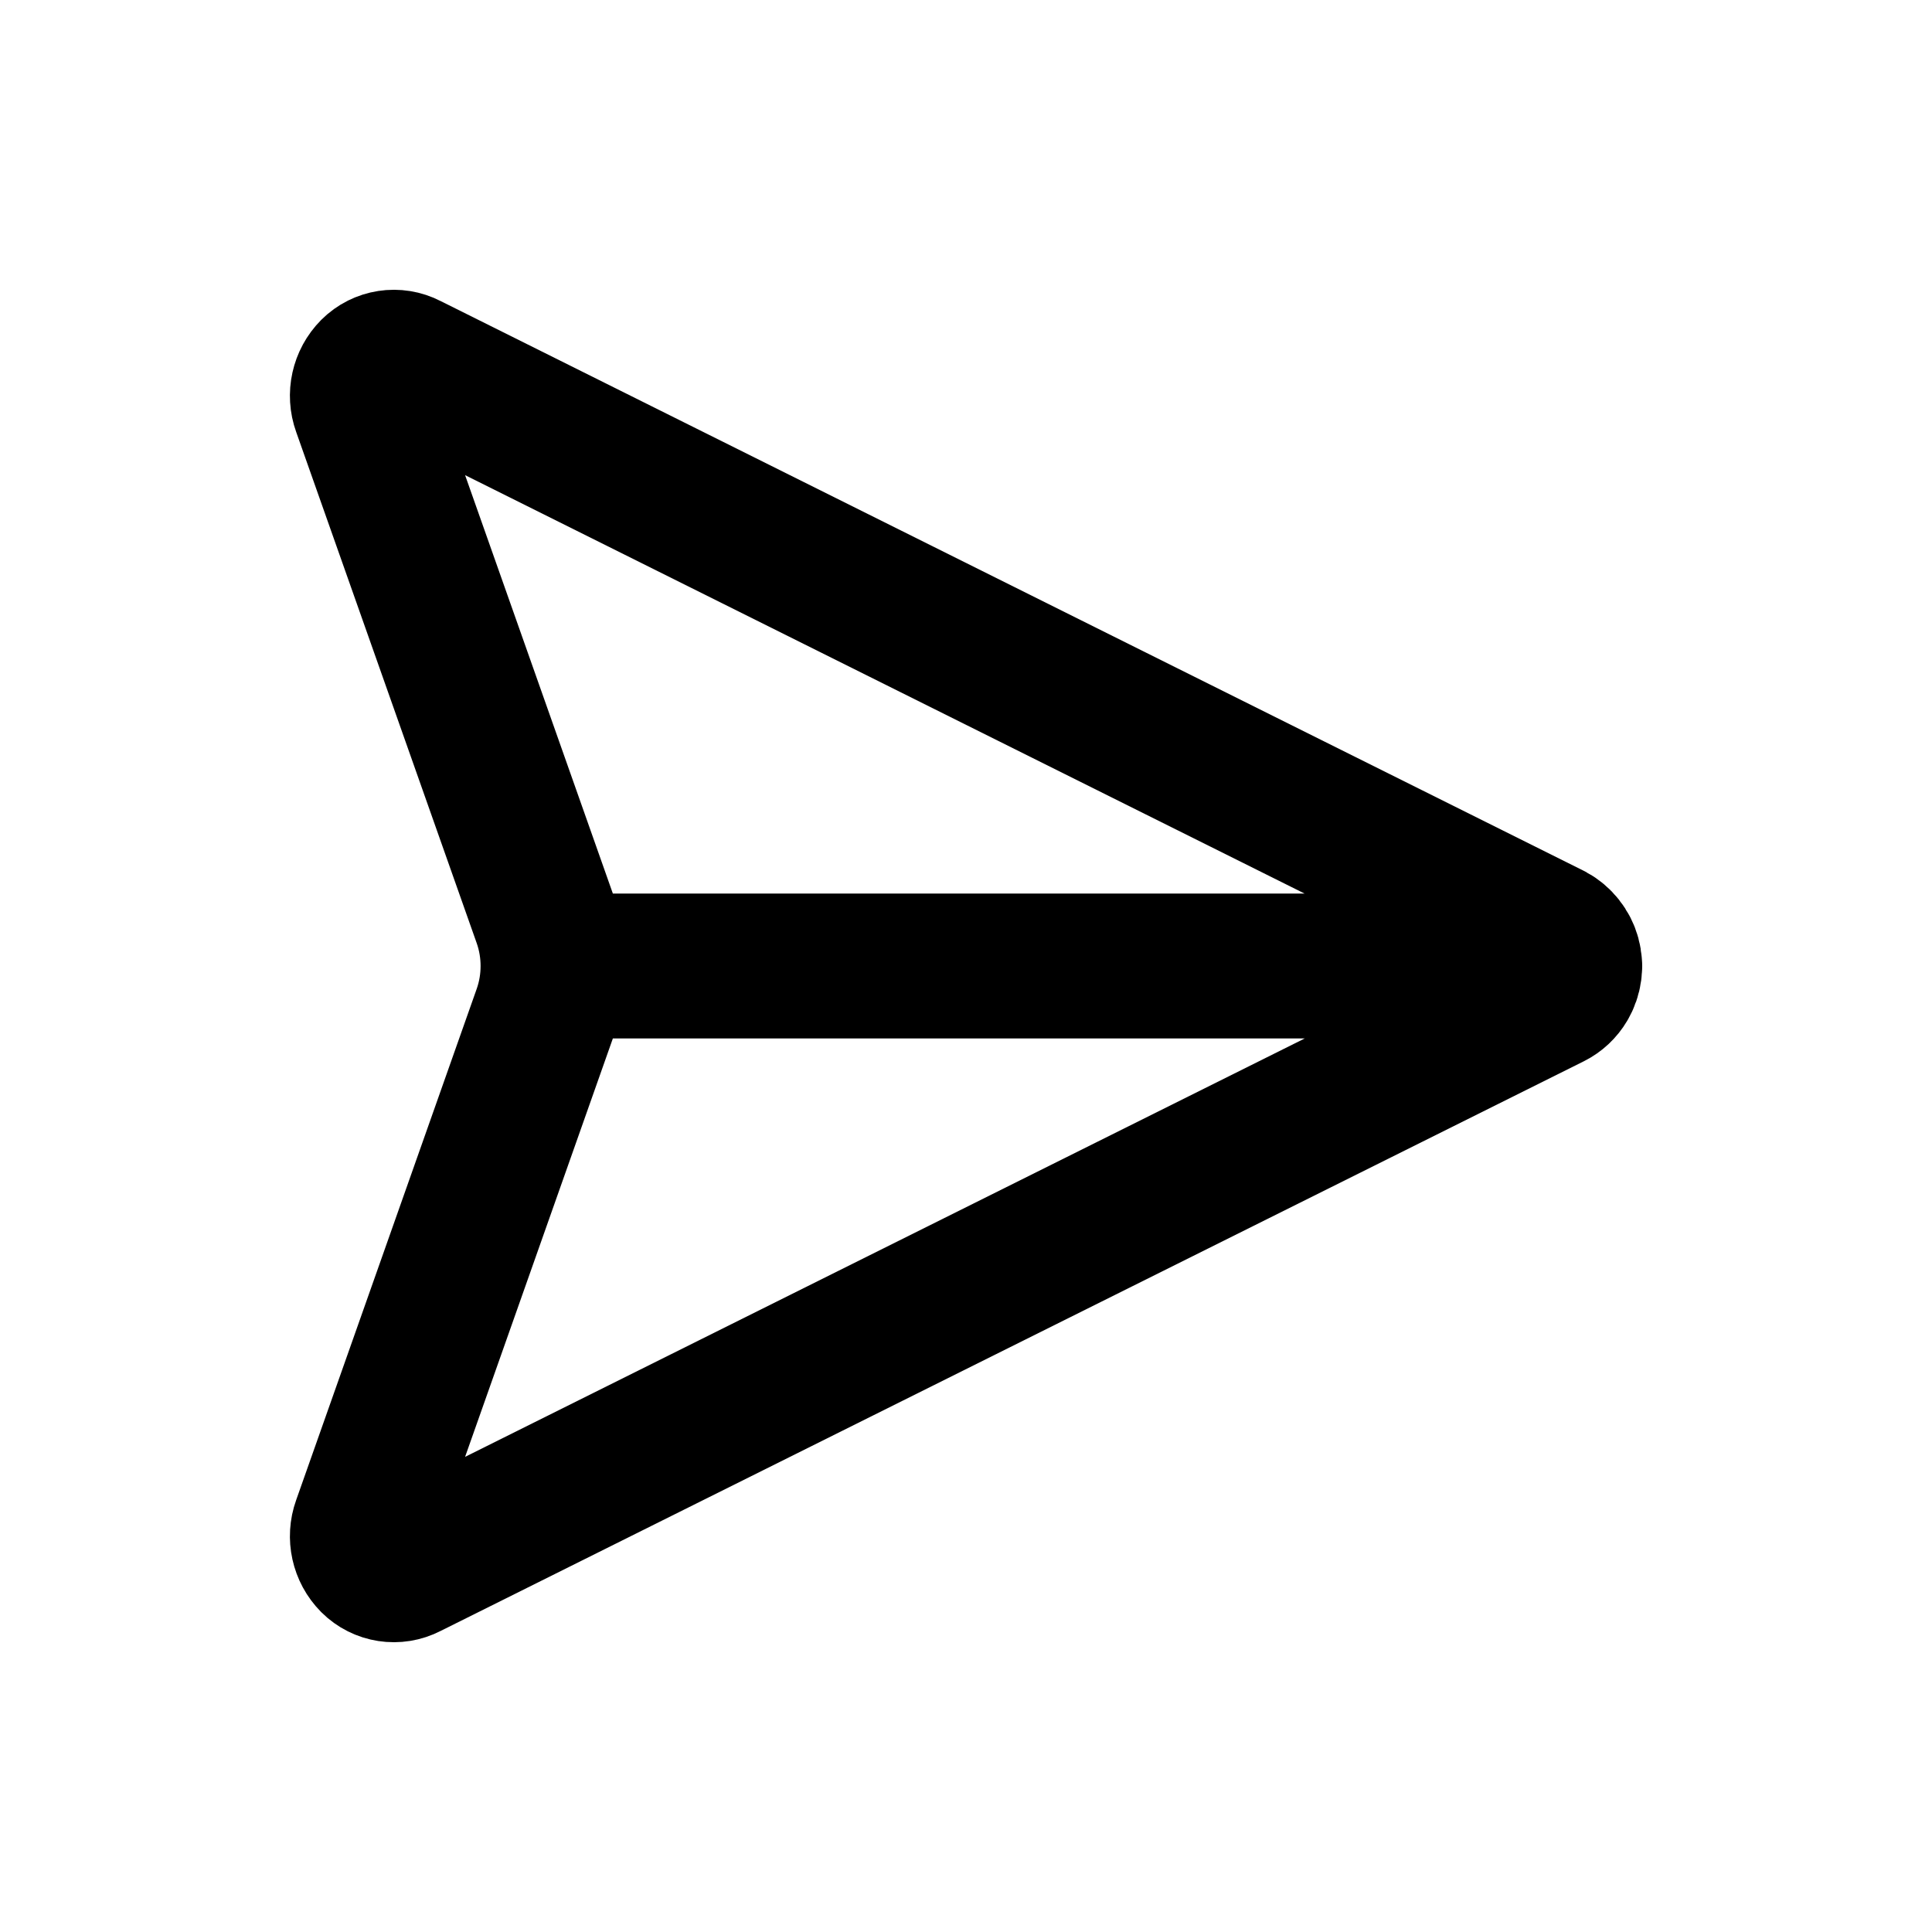
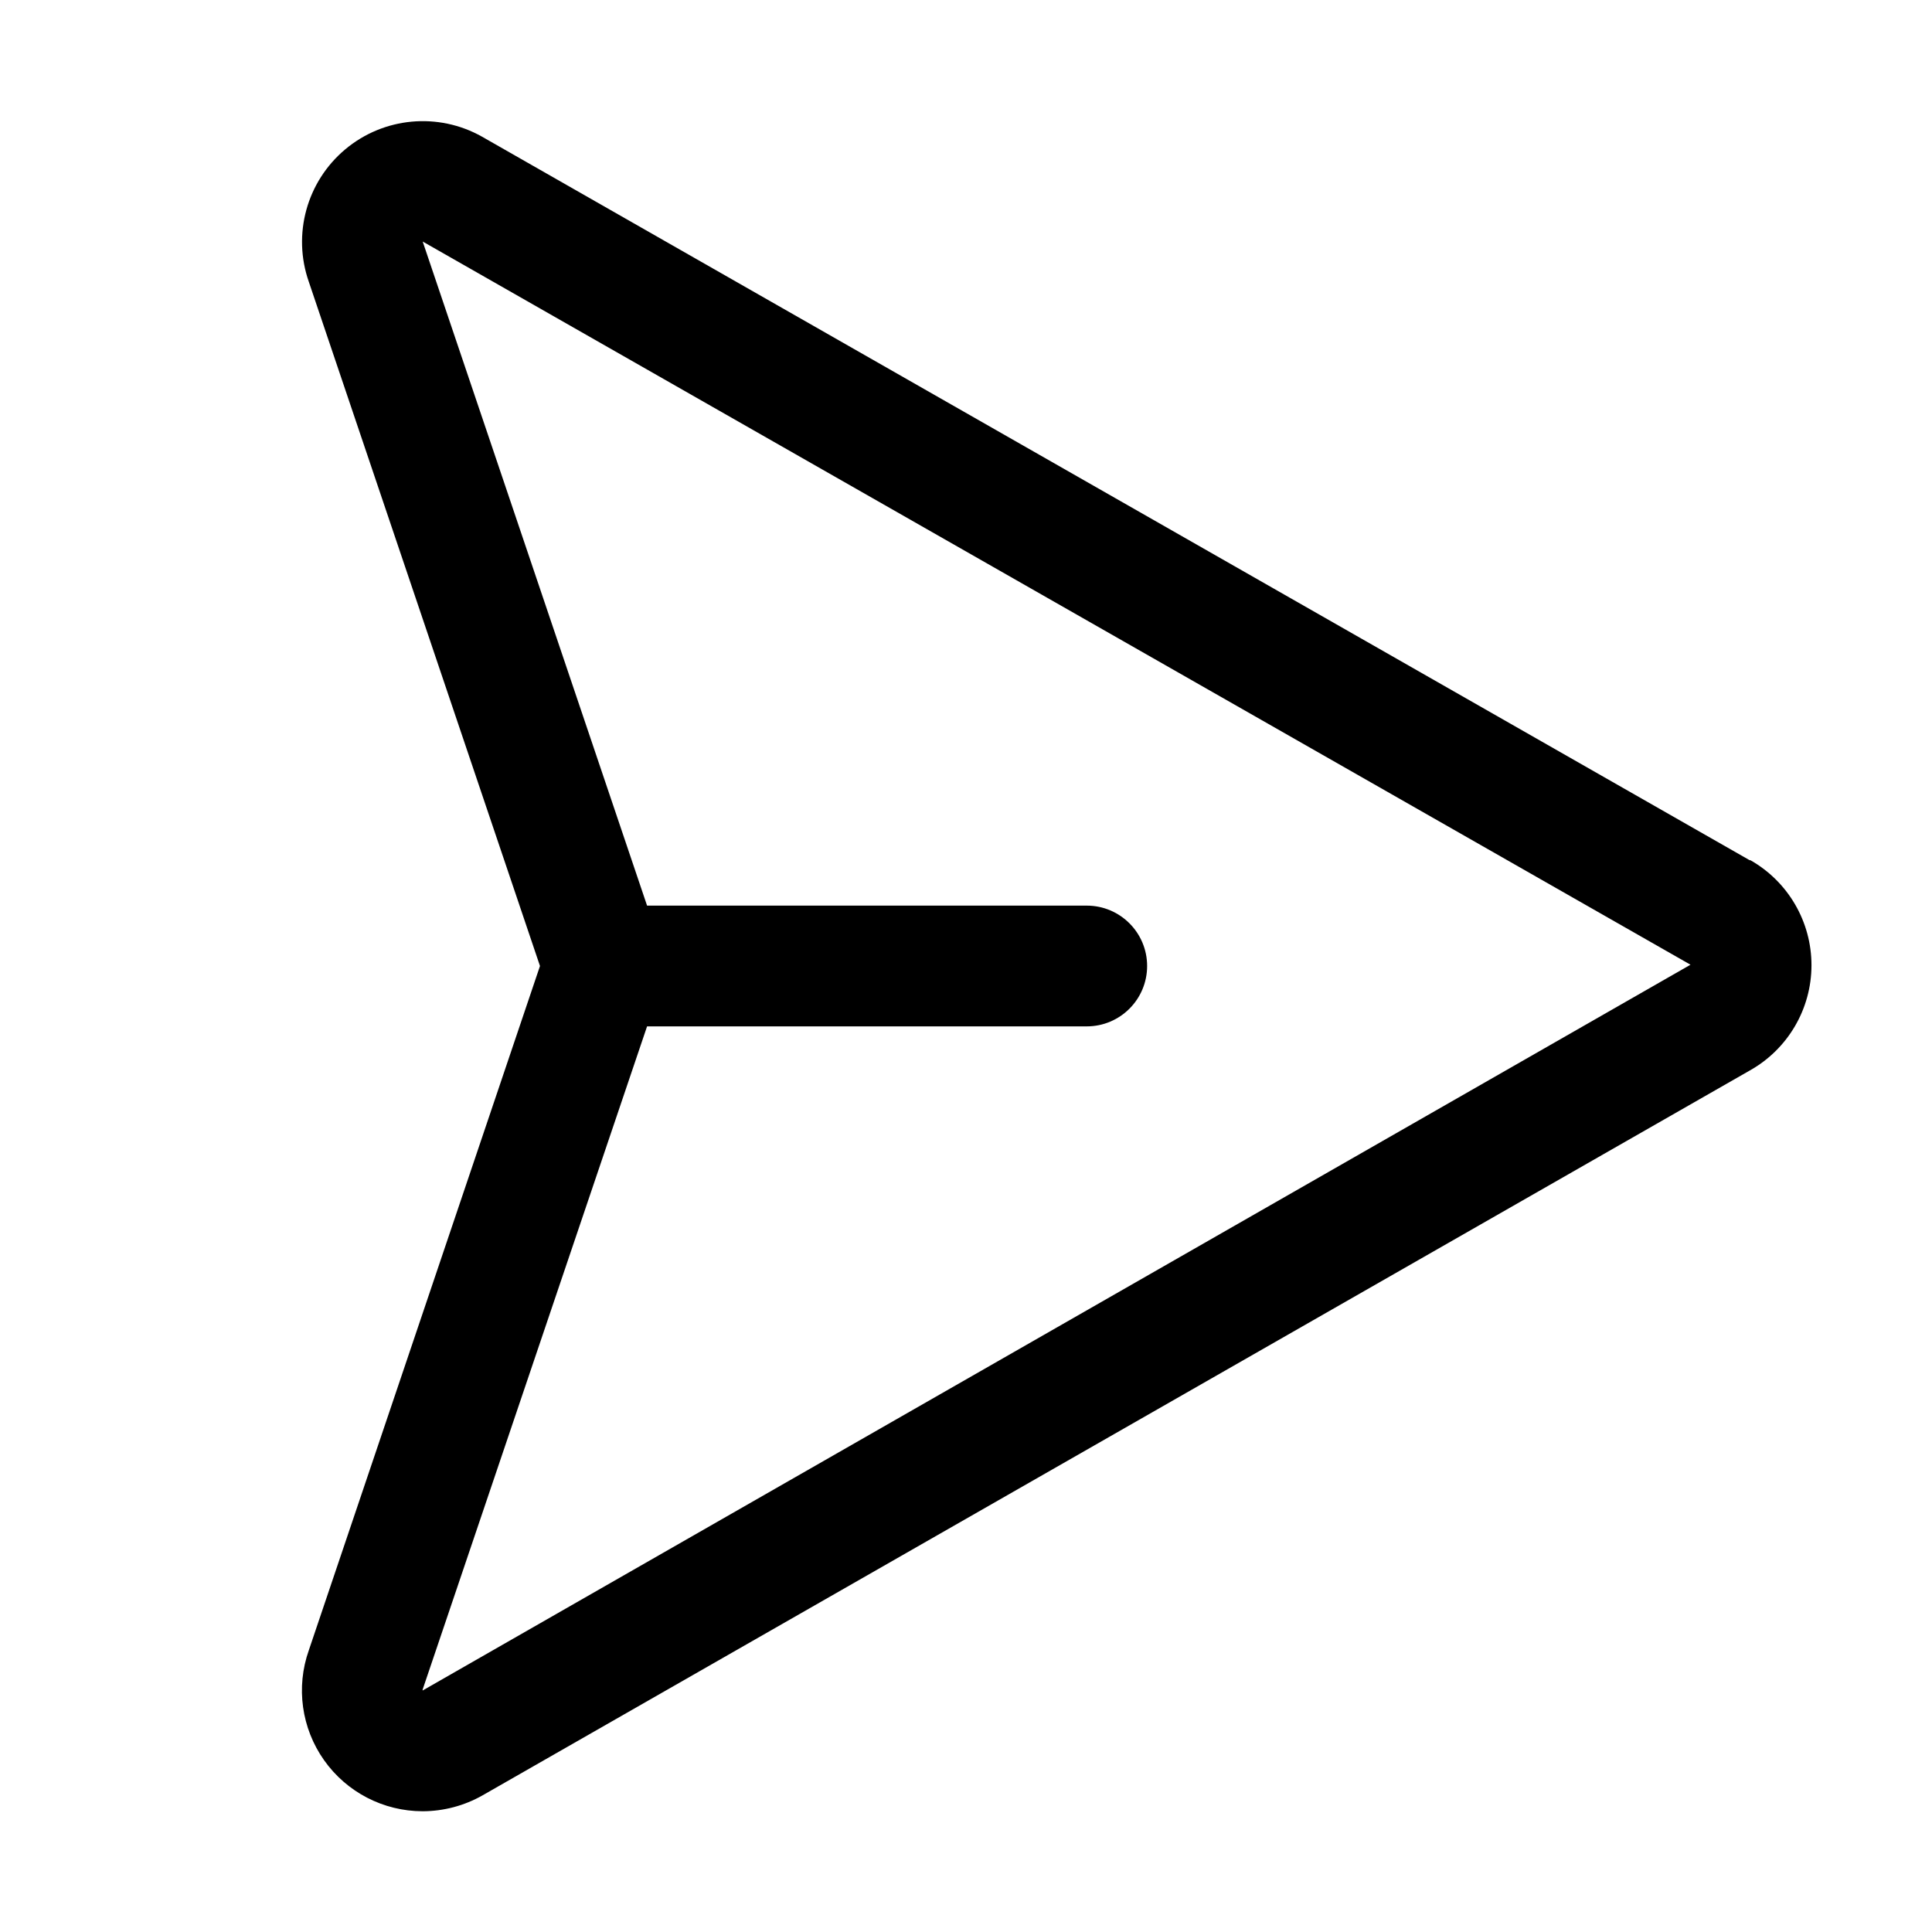
- <svg xmlns="http://www.w3.org/2000/svg" width="16" height="16" fill="none">
-   <path stroke="#000" stroke-linecap="round" stroke-linejoin="round" stroke-width="1.2" d="M3.377 3.028a.25.25 0 0 0-.292.045.291.291 0 0 0-.067.303l1.496 4.236c.088.25.088.526 0 .776l-1.496 4.236a.291.291 0 0 0 .067.303.25.25 0 0 0 .292.045l9.472-4.72a.267.267 0 0 0 .11-.103.288.288 0 0 0-.11-.4L3.377 3.028ZM5 8h8" />
+ <svg xmlns="http://www.w3.org/2000/svg" width="16" height="16" viewBox="0 0 256 256" fill="black">
+   <path d="M231.87,114l-168-95.89A16,16,0,0,0,40.92,37.34L71.55,128,40.92,218.67A16,16,0,0,0,56,240a16.15,16.15,0,0,0,7.93-2.1l167.92-96.05a16,16,0,0,0,.05-27.89ZM56,224a.56.56,0,0,0,0-.12L85.74,136H144a8,8,0,0,0,0-16H85.74L56.06,32.16A.46.46,0,0,0,56,32l168,95.83Z" />
</svg>
